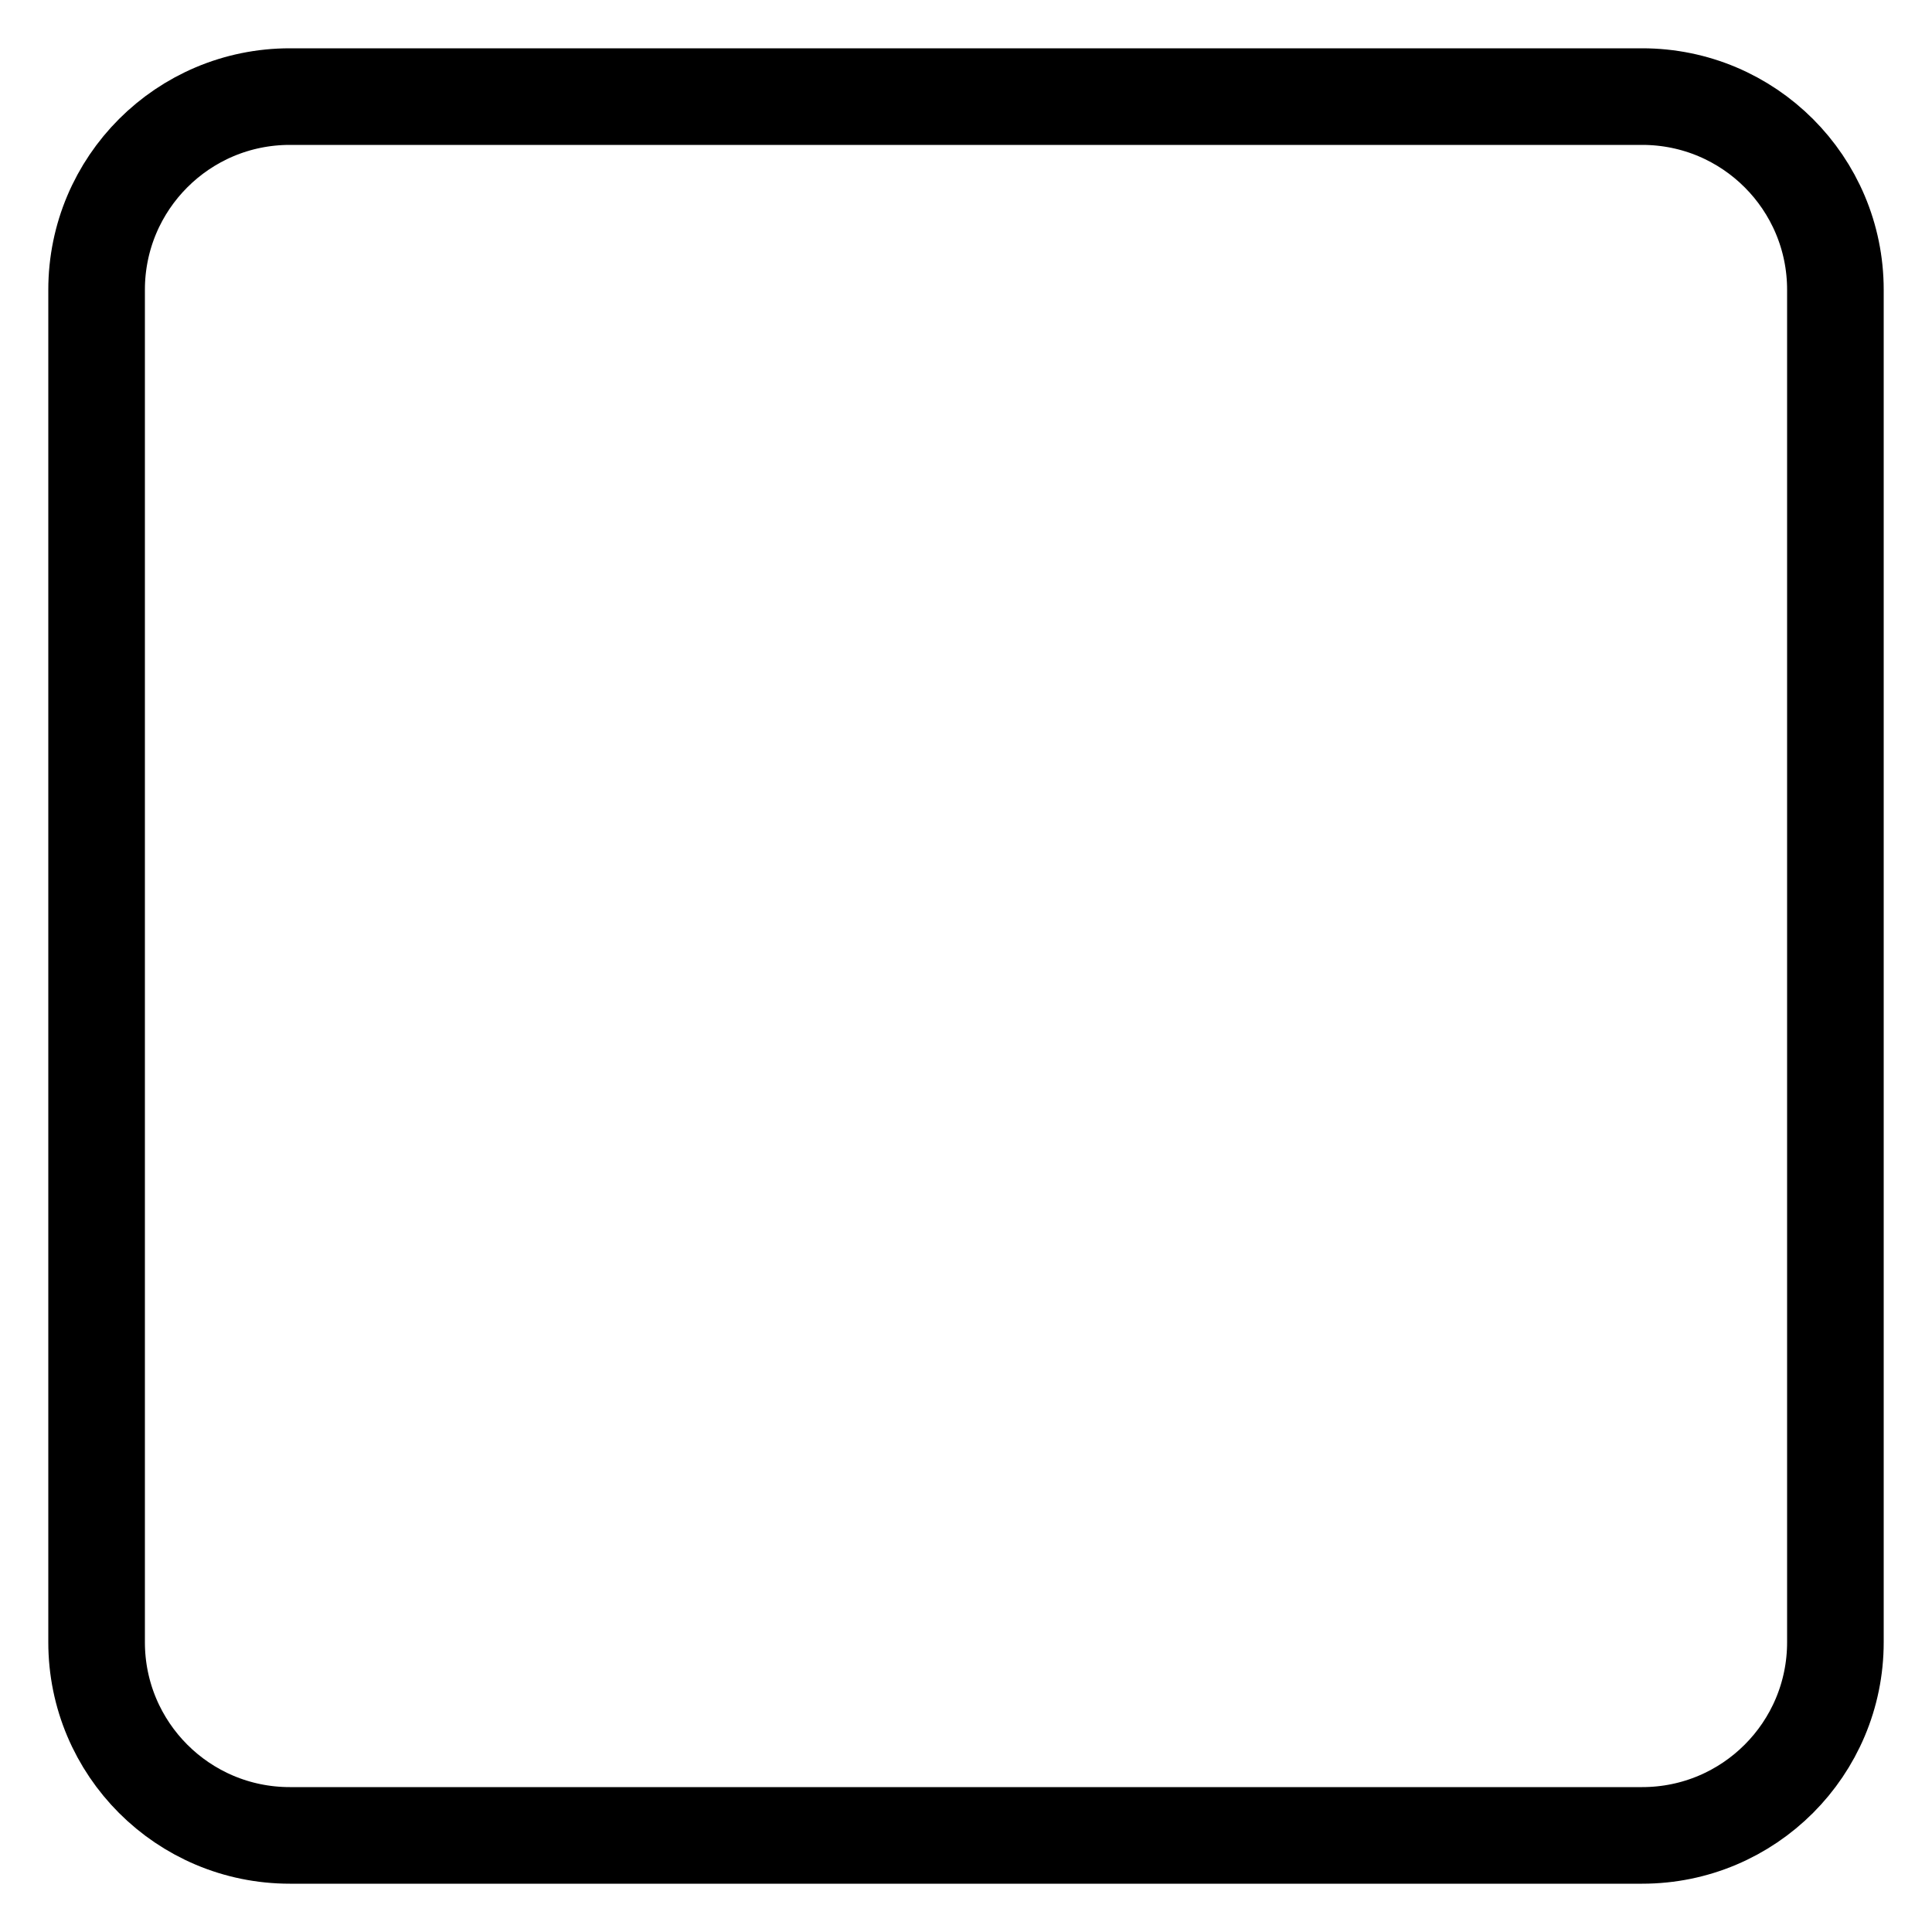
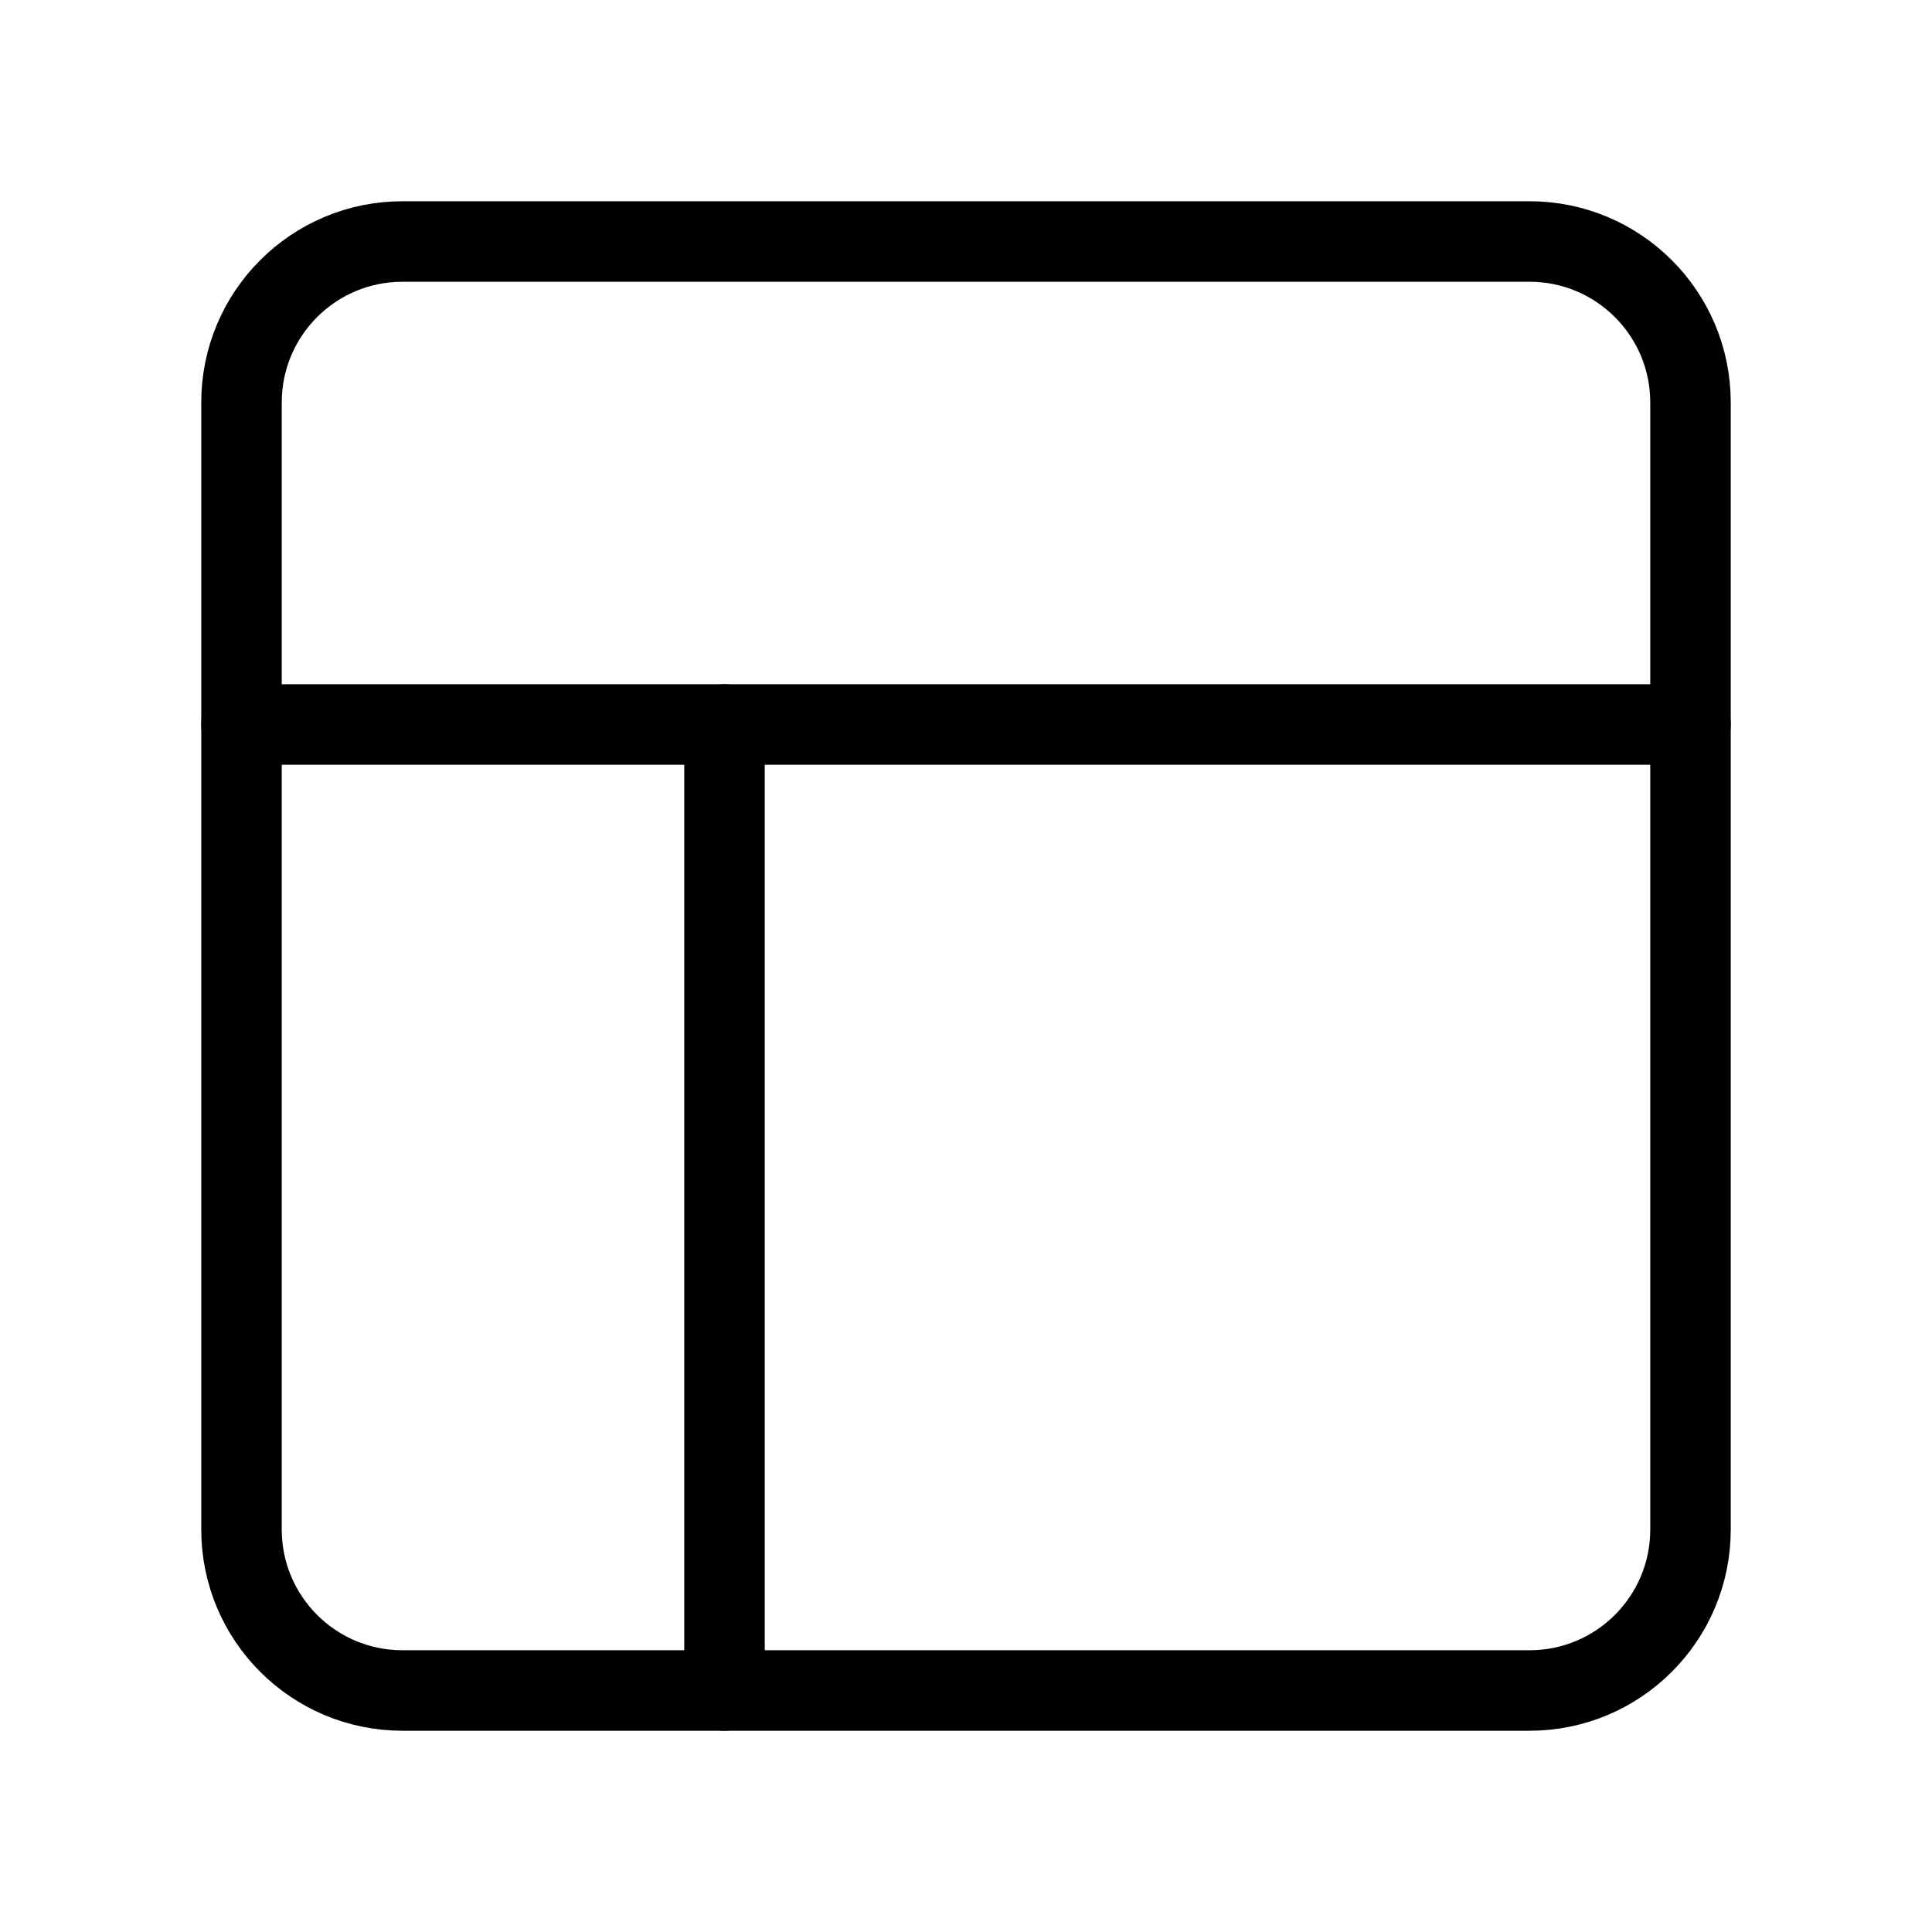
- <svg xmlns="http://www.w3.org/2000/svg" width="20" height="20" viewBox="0 0 20 20" fill="none">
-   <path d="M17 1H3C1.895 1 1 1.895 1 3V17C1 18.105 1.895 19 3 19H17C18.105 19 19 18.105 19 17V3C19 1.895 18.105 1 17 1Z" stroke="black" stroke-linecap="round" stroke-linejoin="round" />
+ <svg xmlns="http://www.w3.org/2000/svg" width="24" height="24" viewBox="0 0 24 24" fill="none">
+   <path d="M19 3H5C3.895 3 3 3.895 3 5V19C3 20.105 3.895 21 5 21H19C20.105 21 21 20.105 21 19V5C21 3.895 20.105 3 19 3Z" stroke="black" stroke-linecap="round" stroke-linejoin="round" />
+   <path d="M3 9H21" stroke="black" stroke-linecap="round" stroke-linejoin="round" />
+   <path d="M9 21V9" stroke="black" stroke-linecap="round" stroke-linejoin="round" />
</svg>
